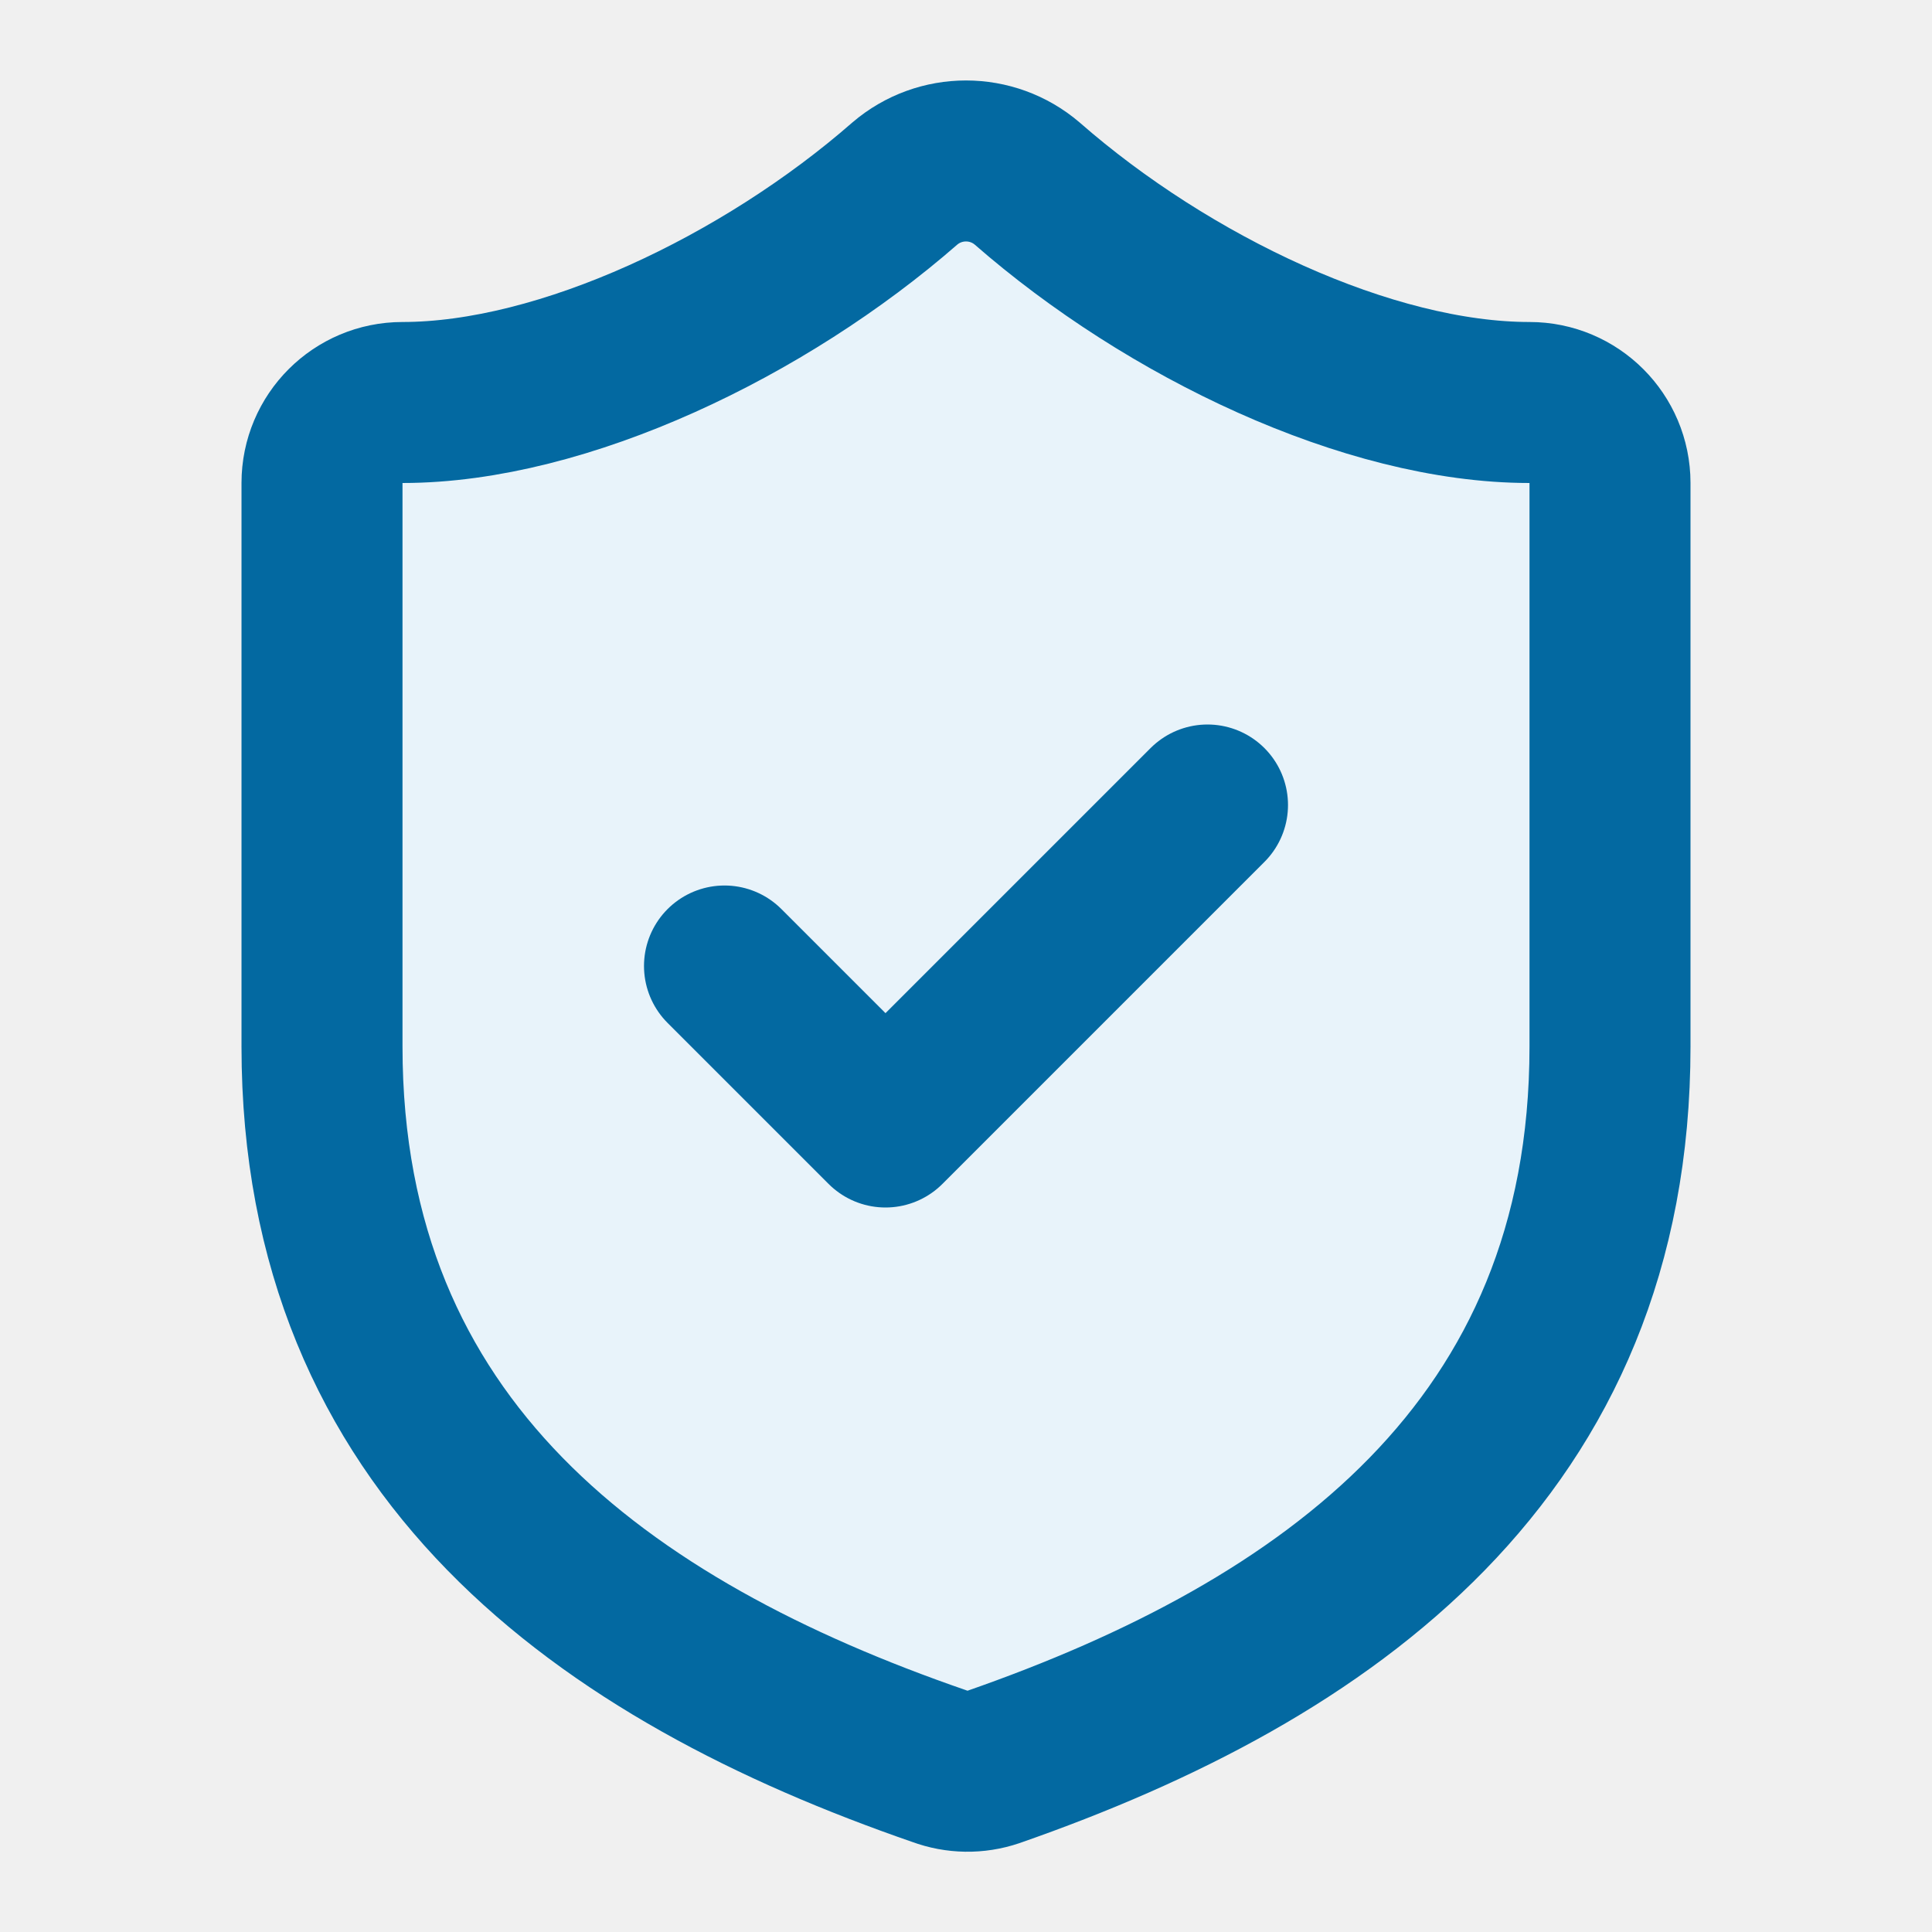
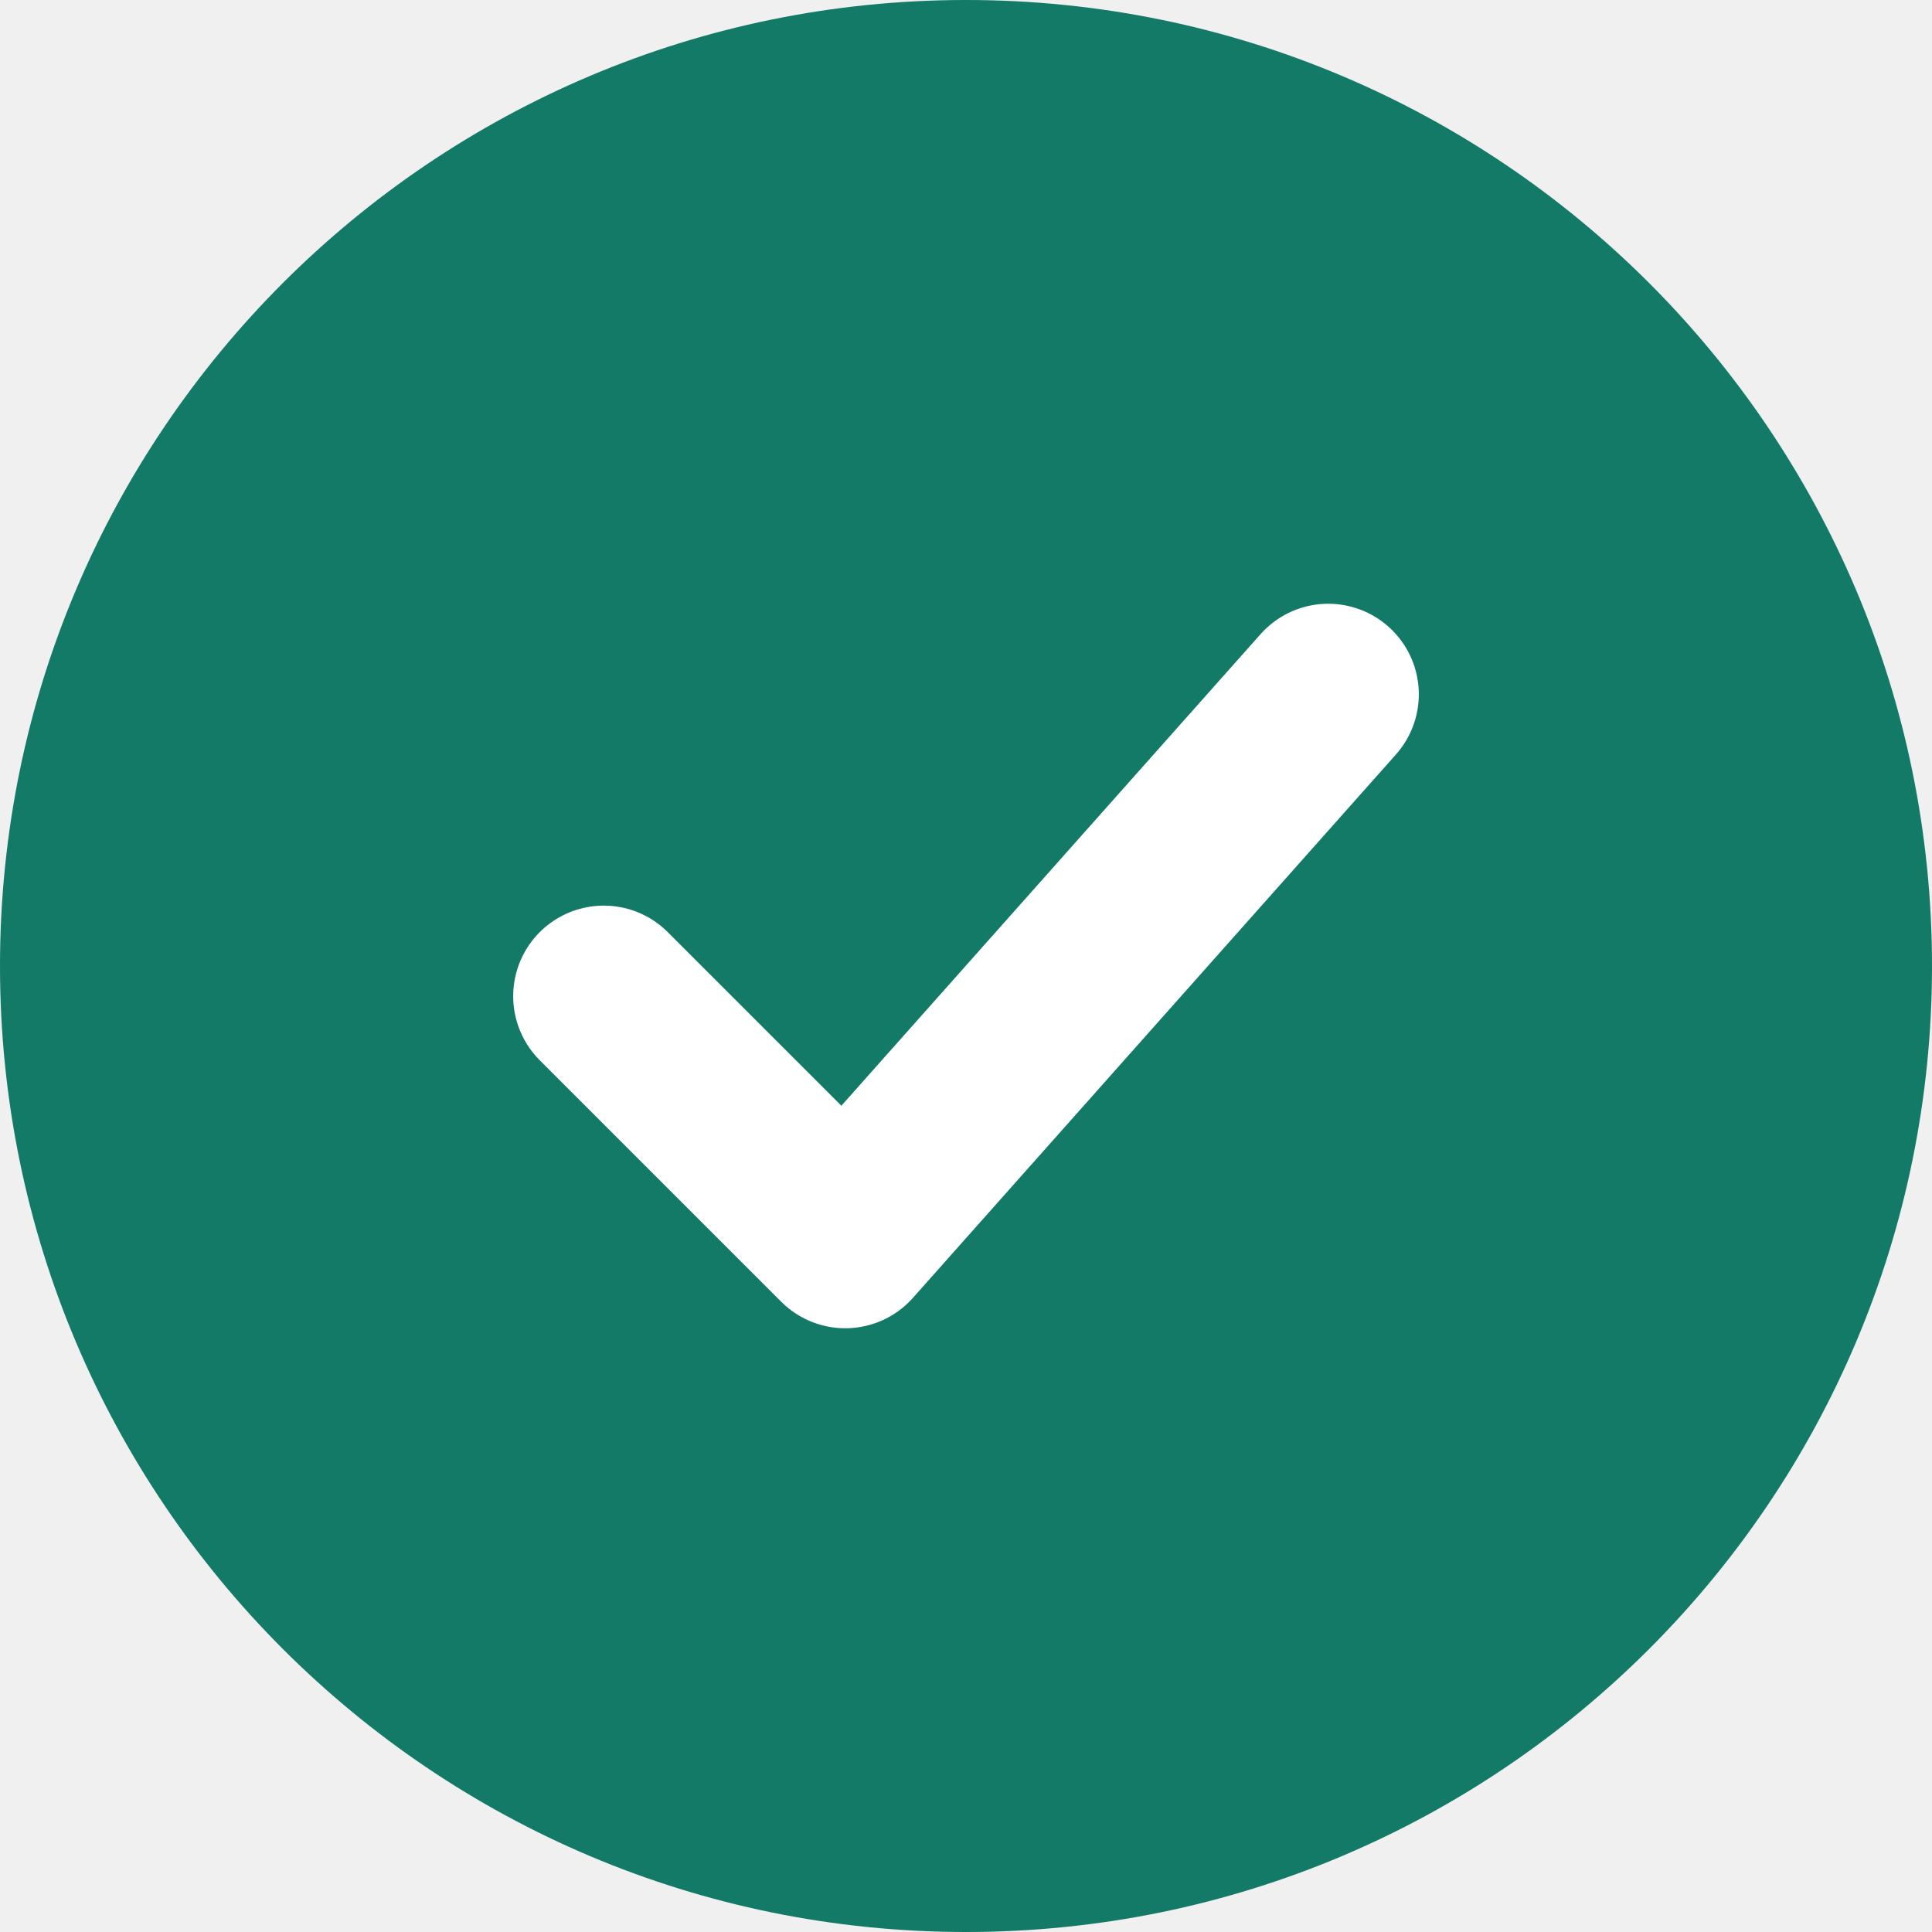
- <svg xmlns="http://www.w3.org/2000/svg" viewBox="0 0 24 24" fill="none" stroke="#0369a1" stroke-width="2" stroke-linecap="round" stroke-linejoin="round">
-   <path d="M20 13c0 5-3.5 7.5-7.66 8.95a1 1 0 0 1-.67-.01C7.5 20.5 4 18 4 13V6a1 1 0 0 1 1-1c2 0 4.5-1.2 6.24-2.72a1.17 1.17 0 0 1 1.52 0C14.51 3.81 17 5 19 5a1 1 0 0 1 1 1z" fill="#e8f3fa" />
-   <path d="m9 12 2 2 4-4" />
+ <svg xmlns="http://www.w3.org/2000/svg" viewBox="0 0 32 32">
+   <circle cx="16" cy="16" r="16" fill="#127a66" />
+   <path d="m10 16.5 4 4 8-9" fill="none" stroke="#fff" stroke-width="3" stroke-linecap="round" stroke-linejoin="round" />
</svg>
